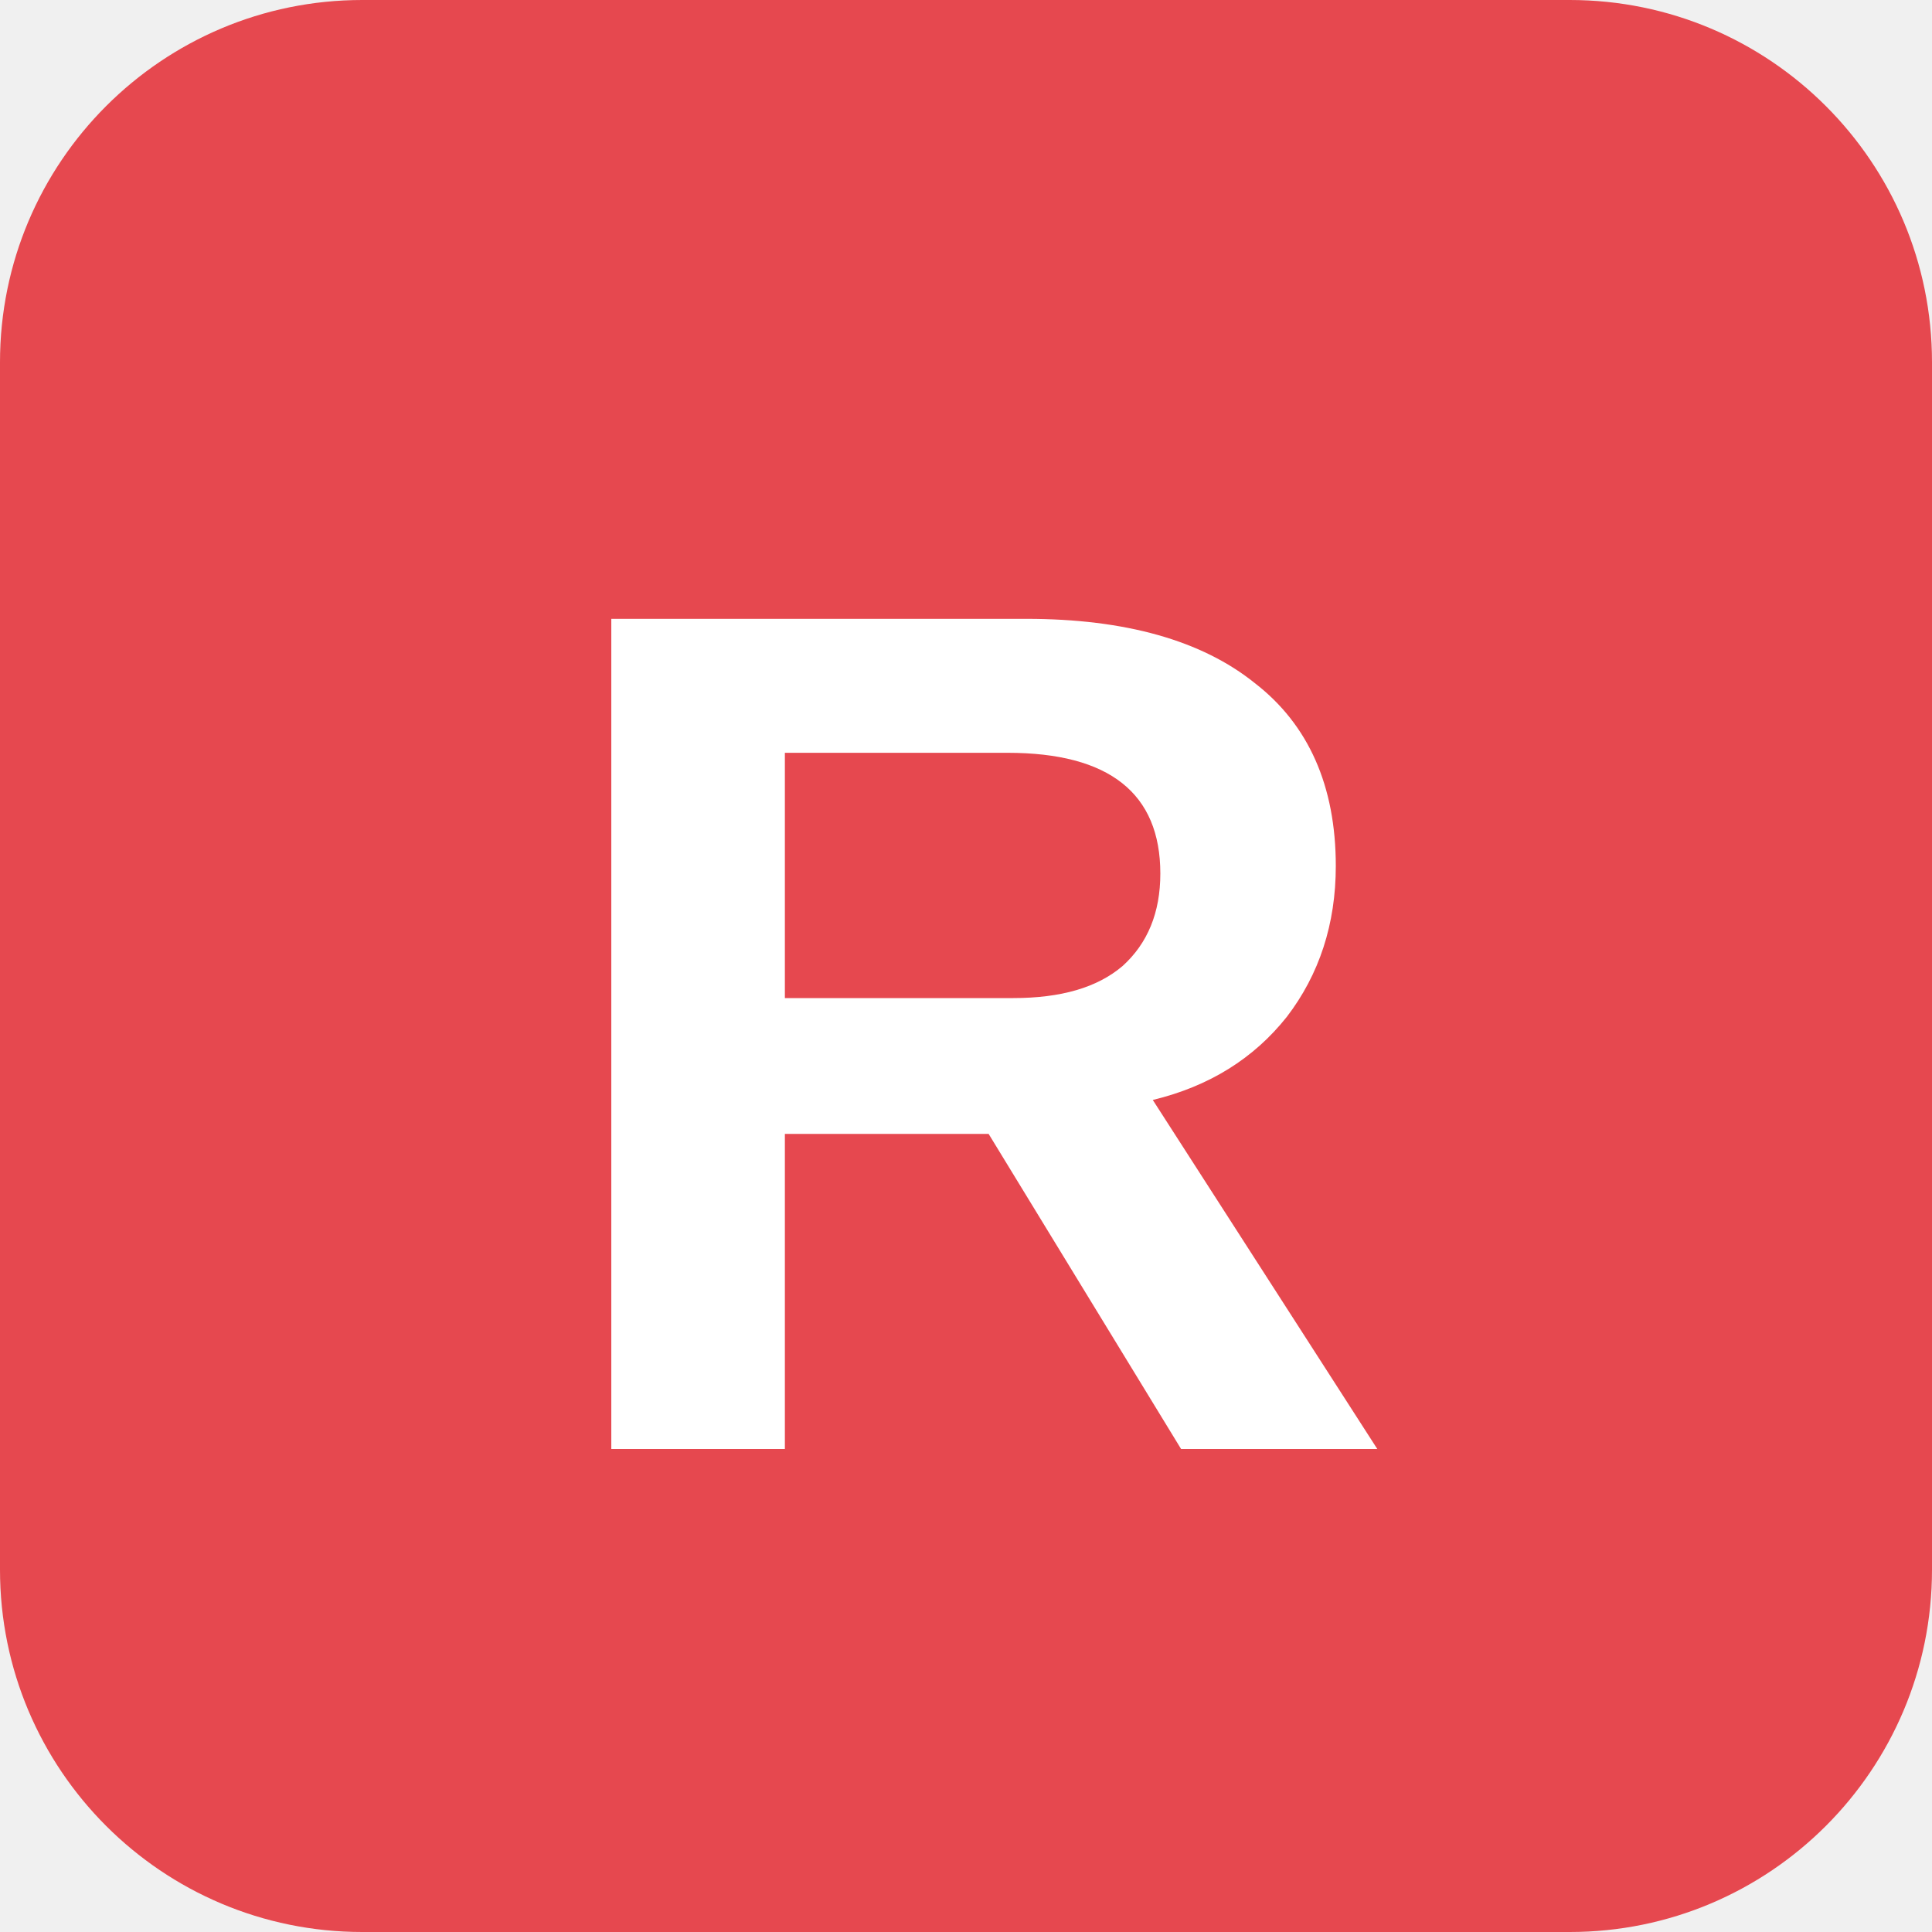
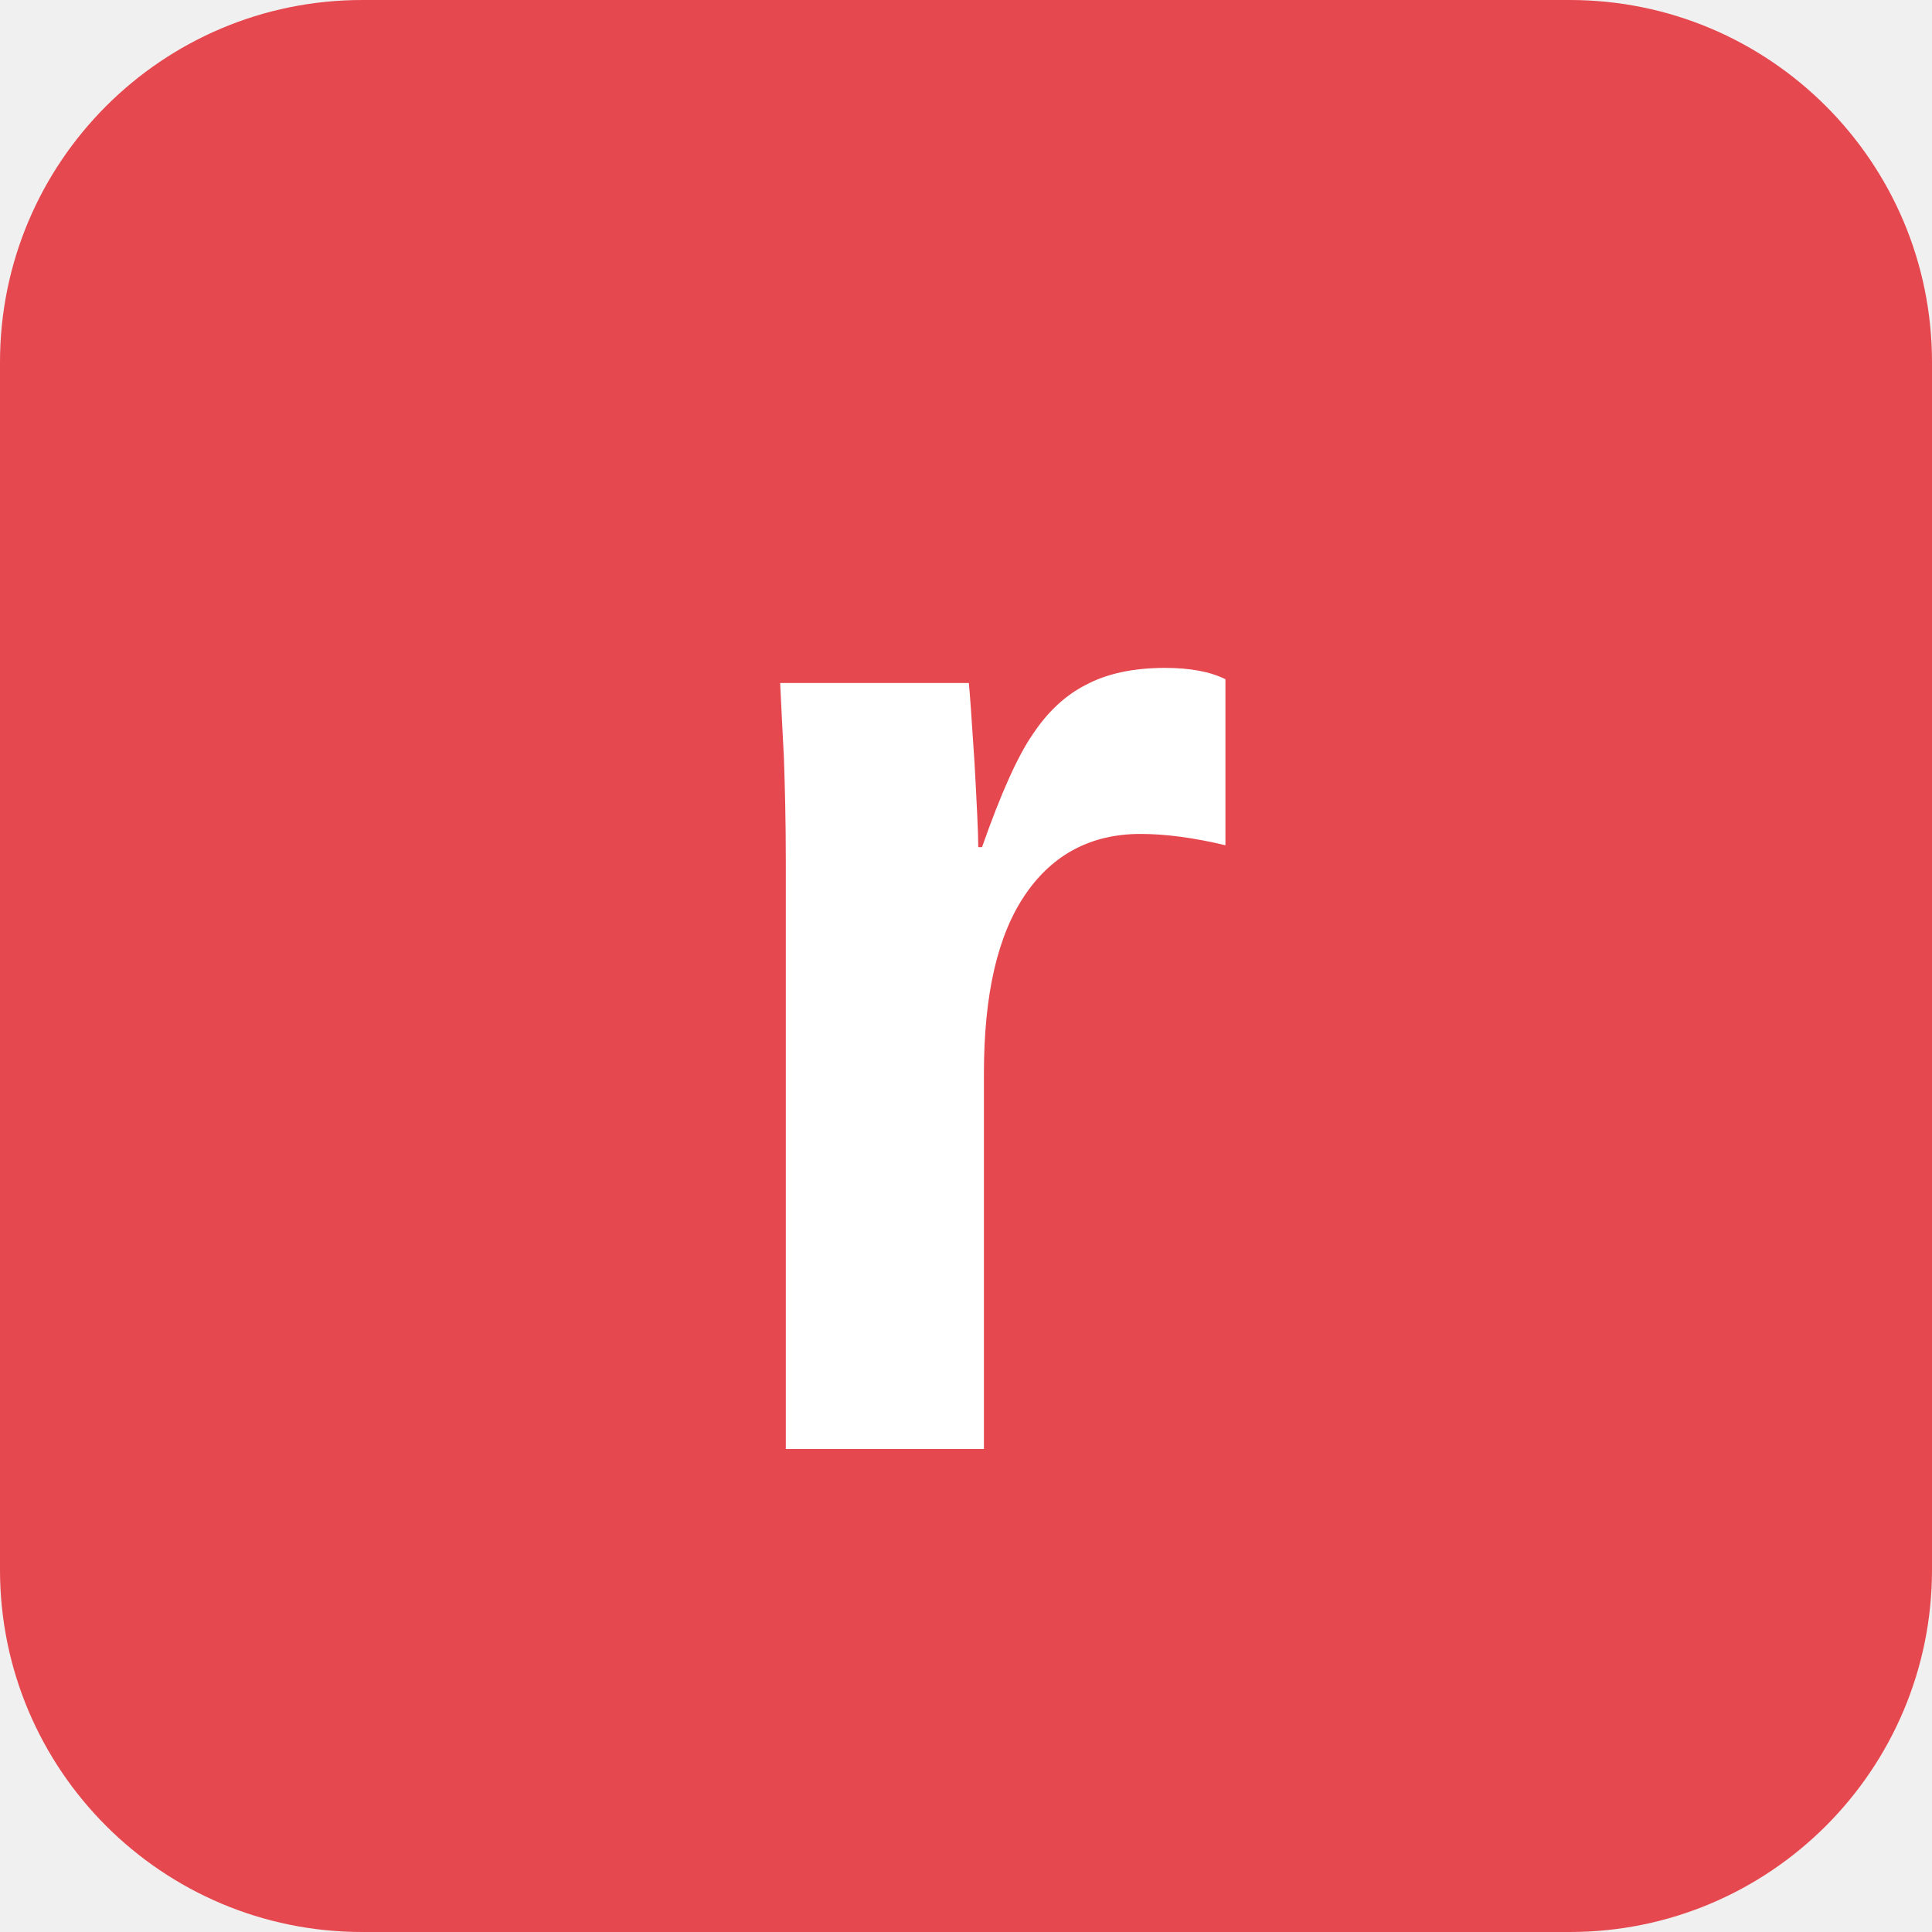
<svg xmlns="http://www.w3.org/2000/svg" viewBox="0 0 16 16" width="16" height="16">
  <rect width="16" height="16" rx="3" fill="#E6484F" />
-   <text x="8" y="12" font-family="Arial,sans-serif" font-size="10" font-weight="bold" fill="white" text-anchor="middle">R</text>
+   <text x="8" y="12" font-family="Arial,sans-serif" font-size="12" font-weight="bold" fill="white" text-anchor="middle">r</text>
</svg>
